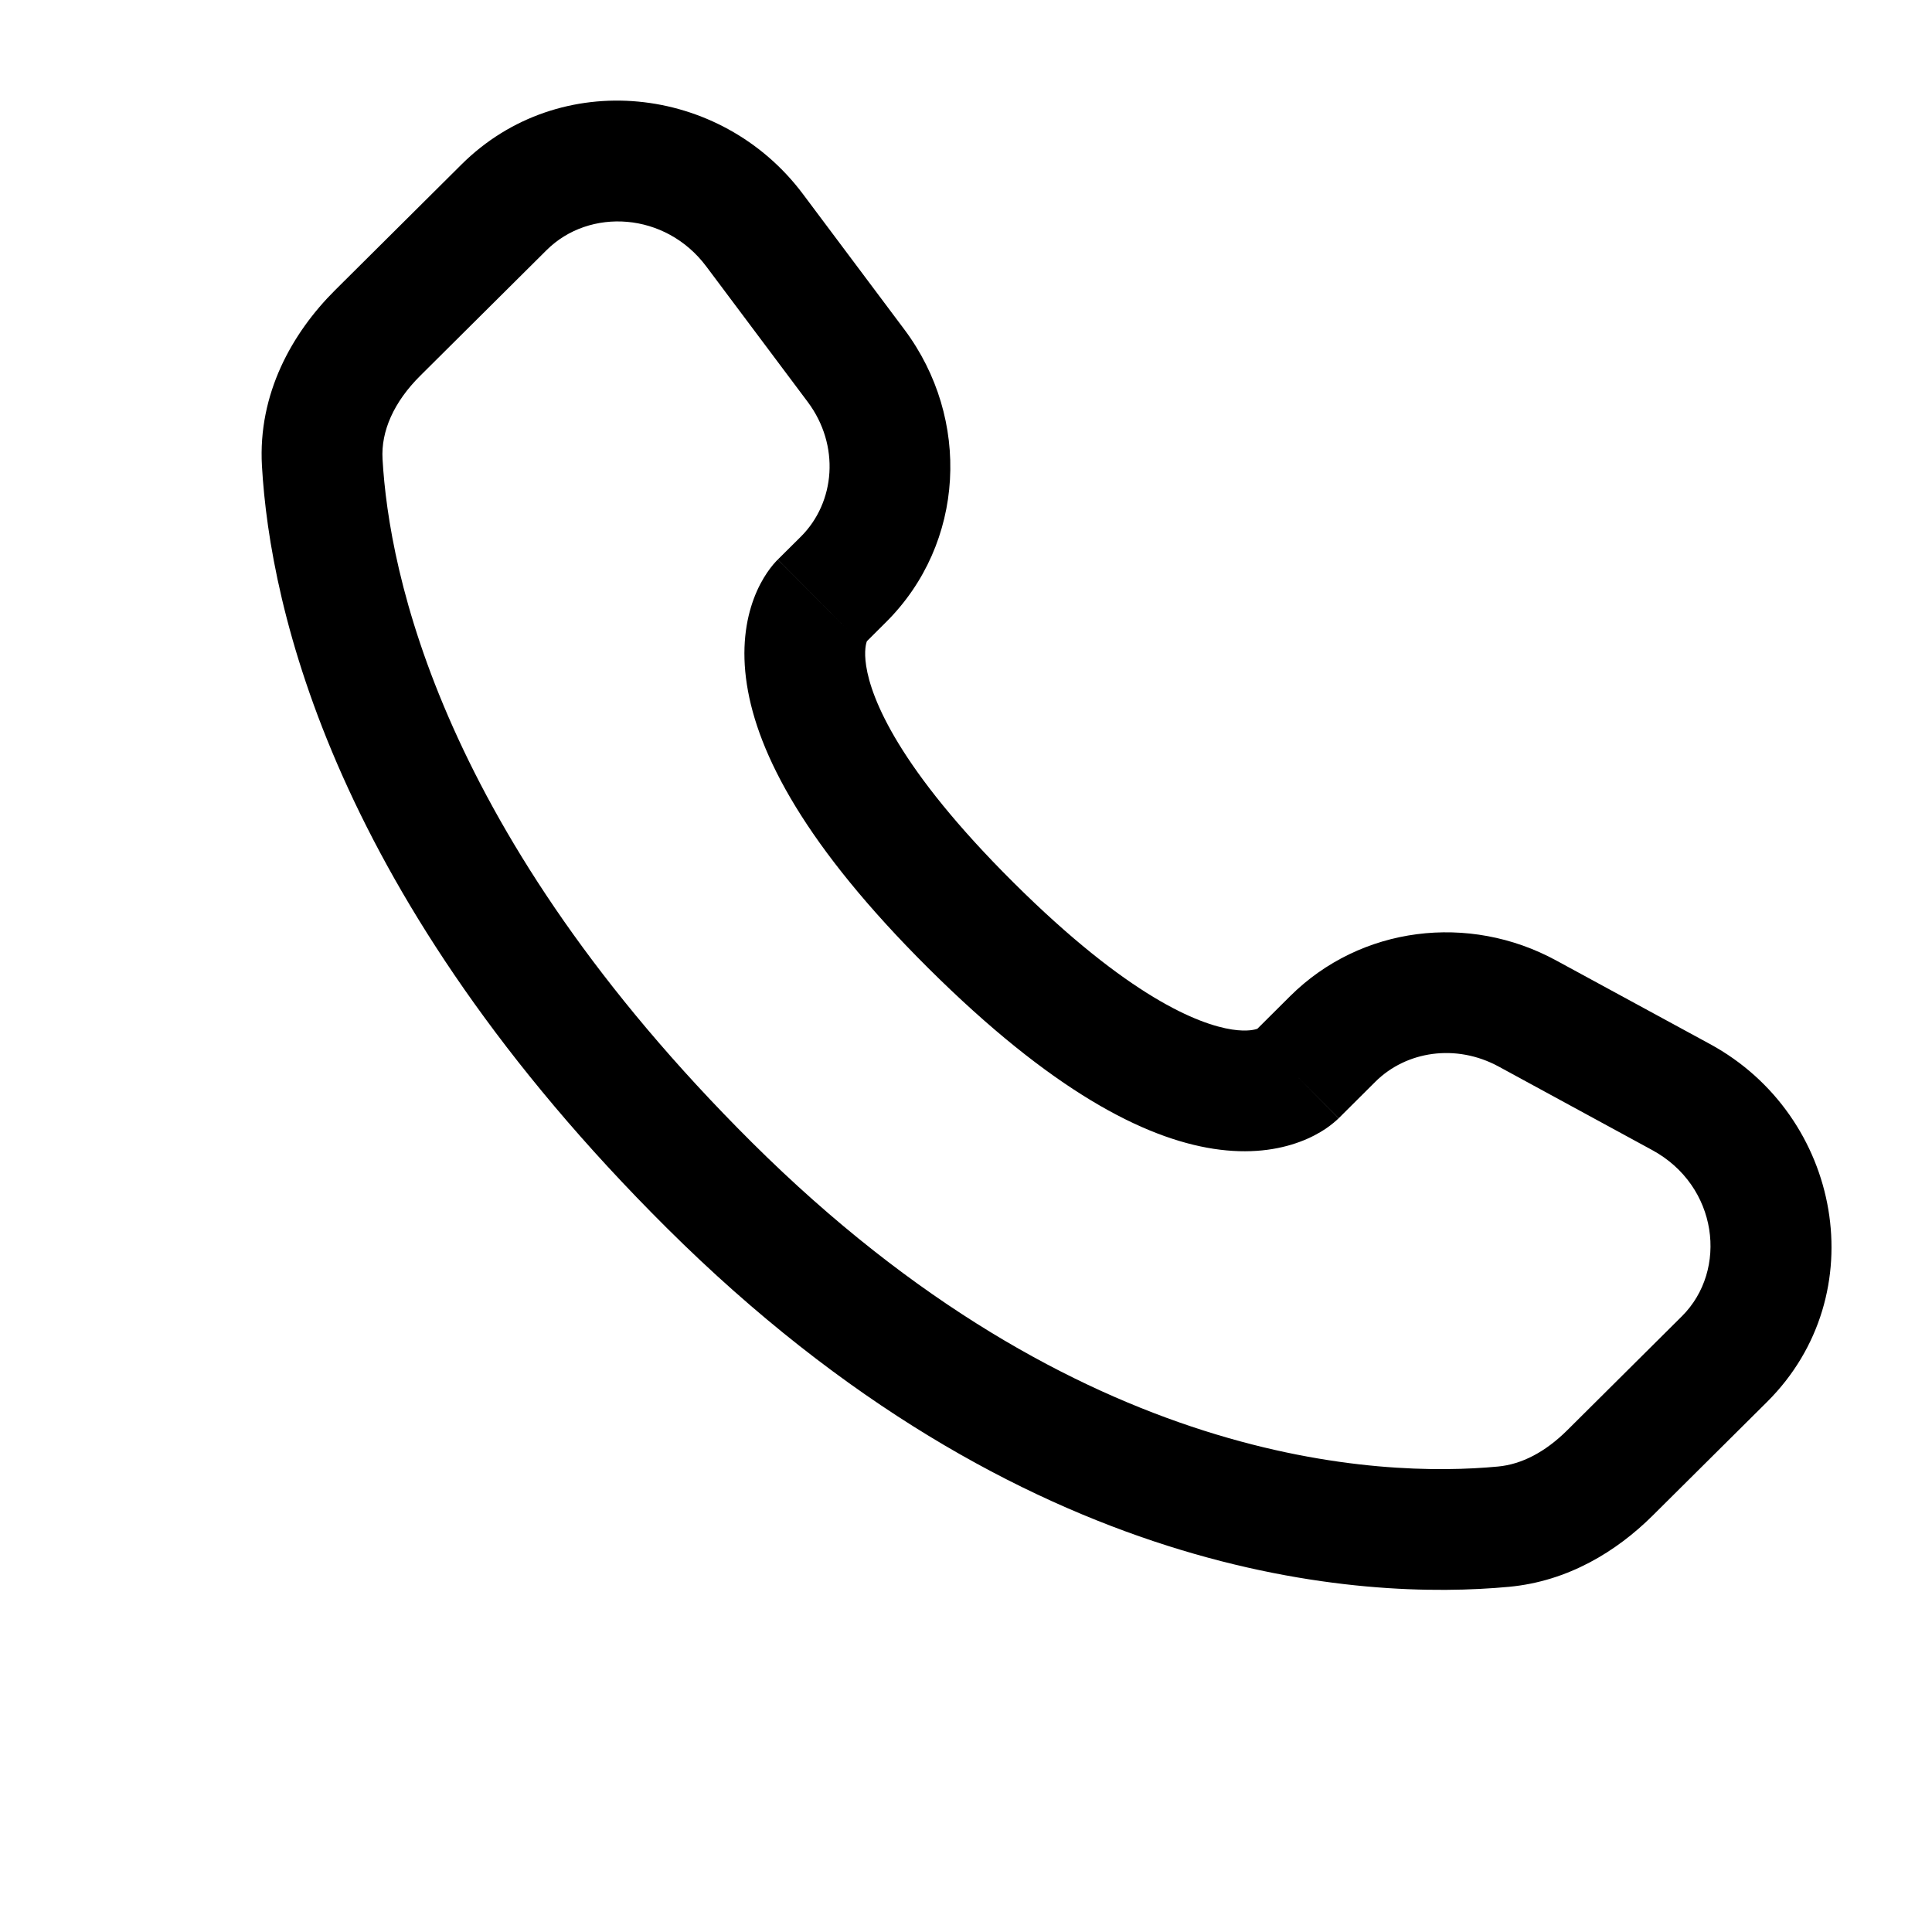
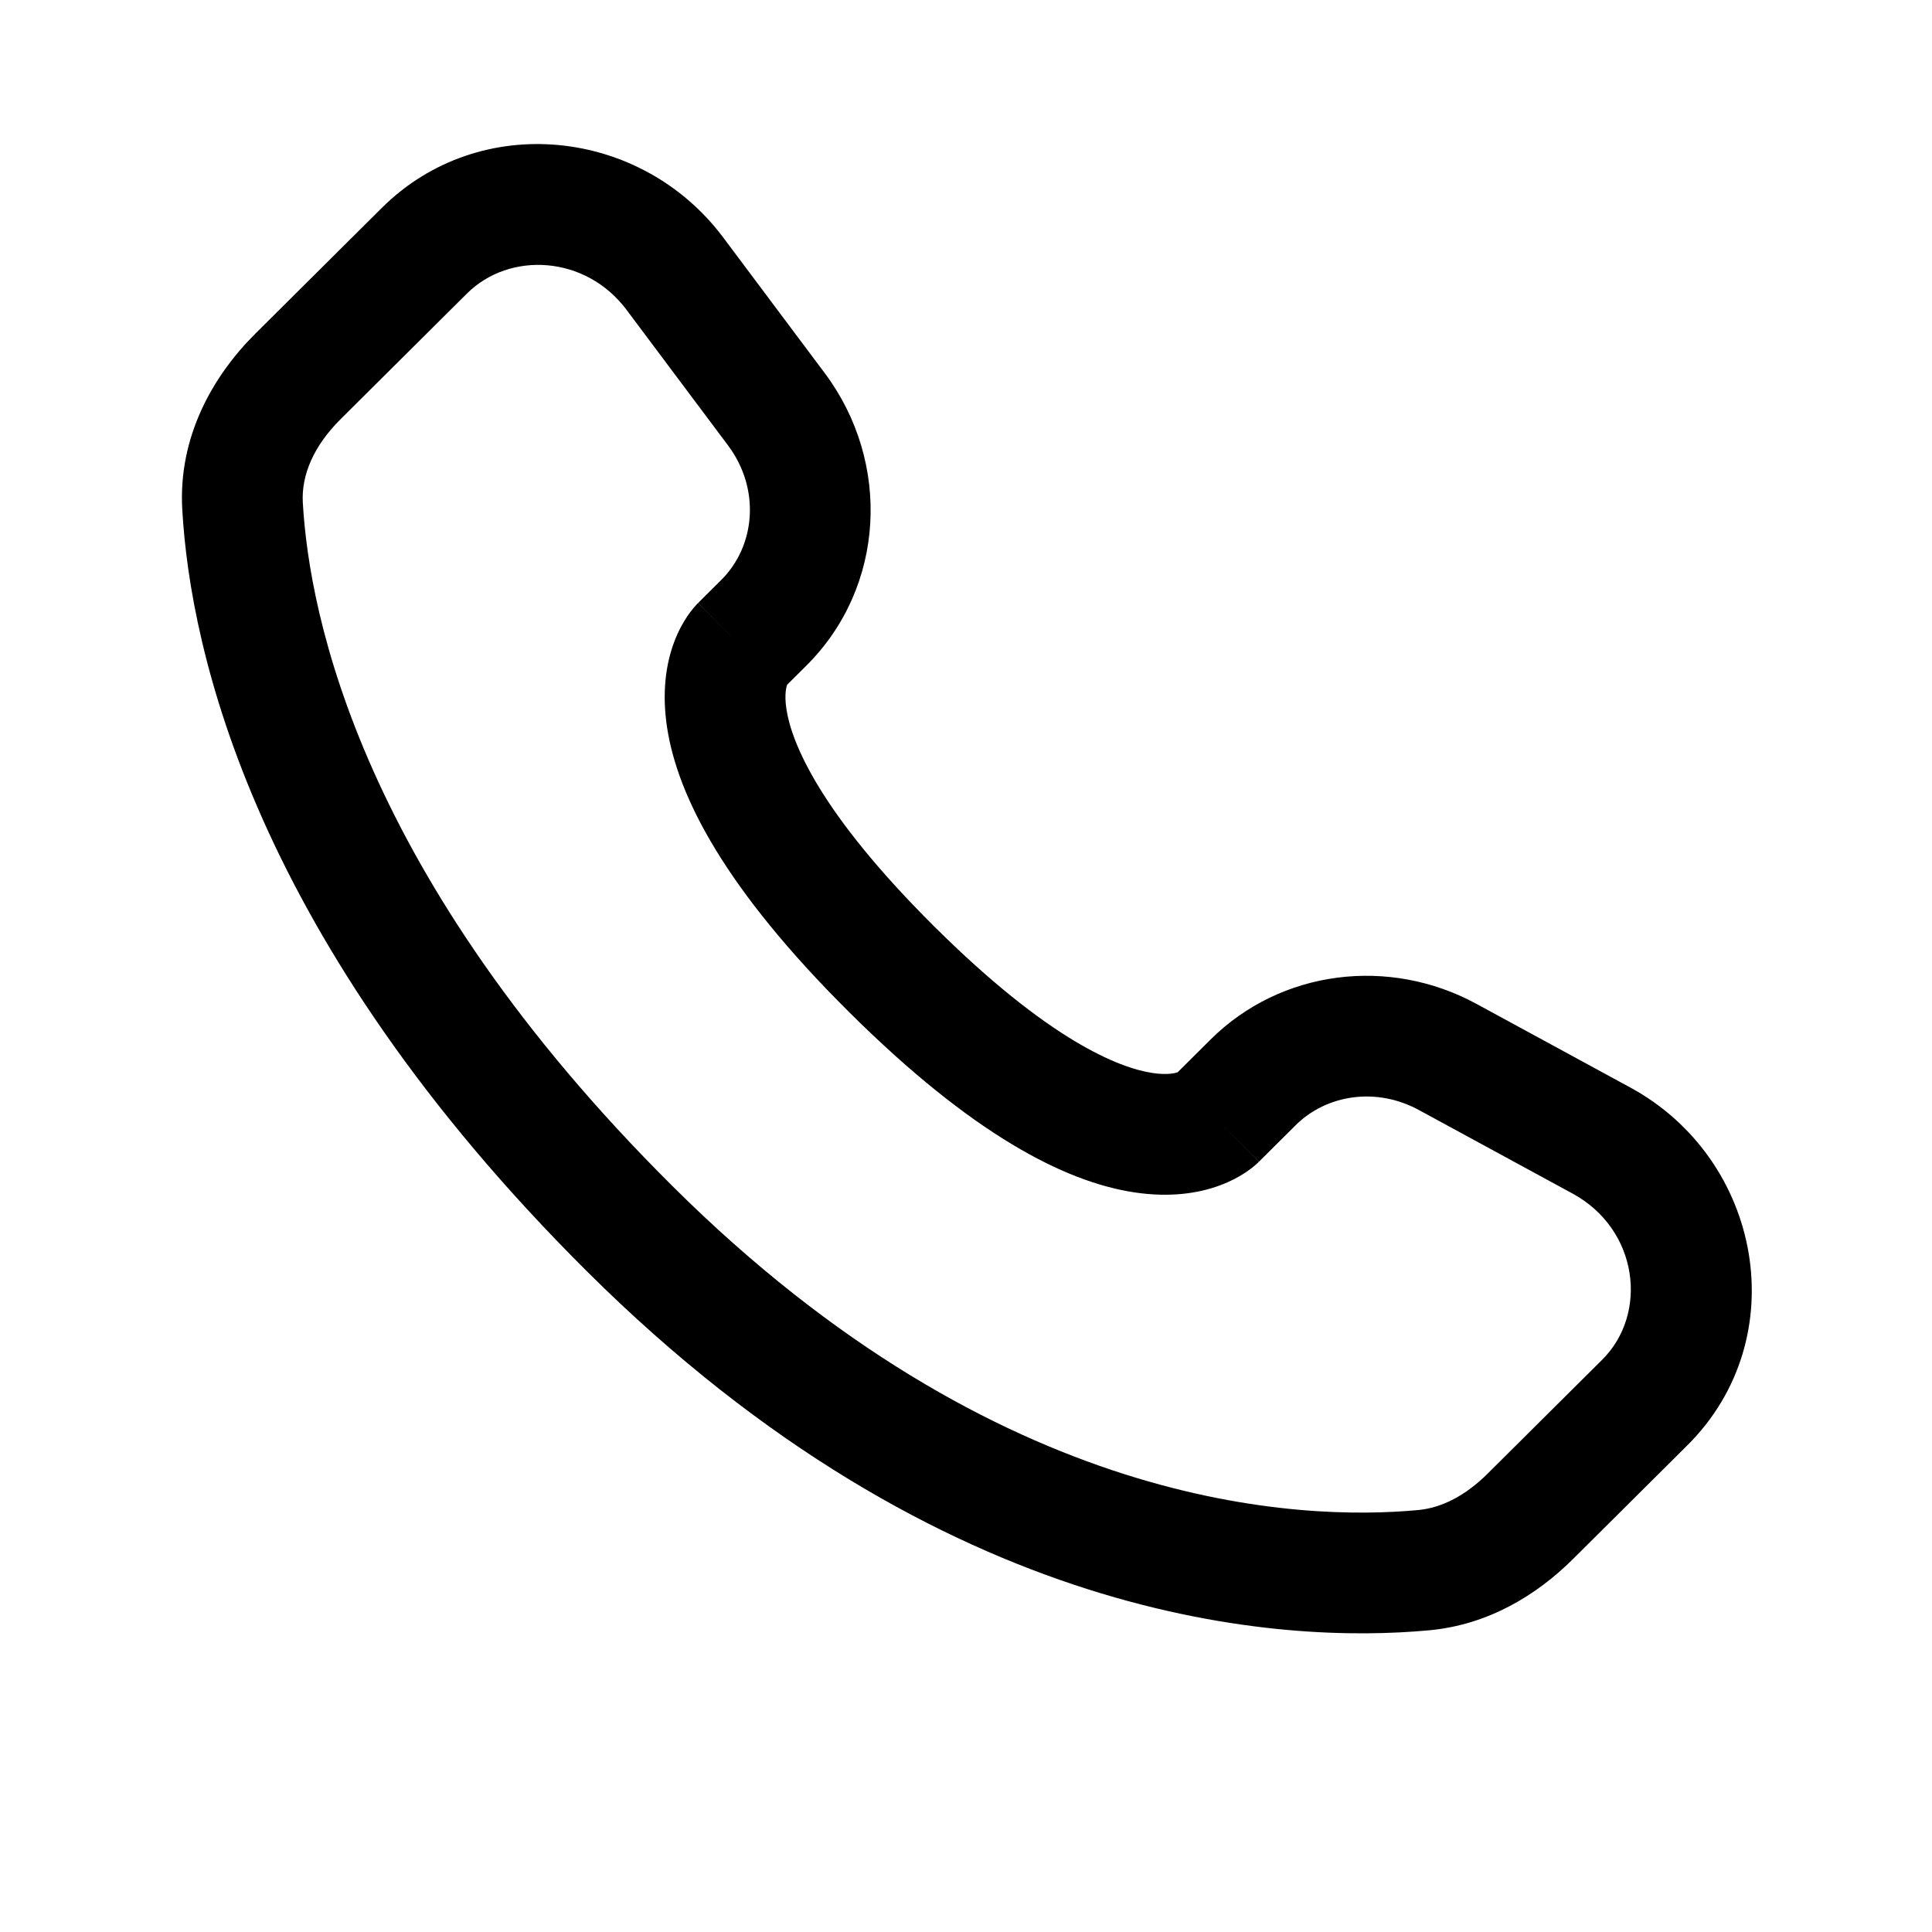
- <svg xmlns="http://www.w3.org/2000/svg" width="800px" height="800px" viewBox="0 0 24 24" fill="none">
-   <g id="SVGRepo_bgCarrier" stroke-width="0" />
-   <g id="SVGRepo_tracerCarrier" stroke-linecap="round" stroke-linejoin="round" />
-   <g id="SVGRepo_iconCarrier">
-     <path d="M16.101 13.359L15.572 12.827H15.572L16.101 13.359ZM16.556 12.906L17.085 13.438H17.085L16.556 12.906ZM18.973 12.589L18.615 13.248L18.973 12.589ZM20.883 13.628L20.525 14.287L20.883 13.628ZM21.422 16.883L21.951 17.415L21.422 16.883ZM20.001 18.295L19.472 17.764L20.001 18.295ZM18.676 18.965L18.746 19.712H18.746L18.676 18.965ZM8.815 14.727L9.344 14.195L8.815 14.727ZM4.003 5.746L3.254 5.788L3.254 5.788L4.003 5.746ZM10.477 7.197L11.006 7.729H11.006L10.477 7.197ZM10.634 4.543L11.235 4.094L10.634 4.543ZM9.373 2.859L8.773 3.309V3.309L9.373 2.859ZM6.261 2.575L6.79 3.107H6.79L6.261 2.575ZM4.692 4.136L4.163 3.604H4.163L4.692 4.136ZM12.063 11.497L12.592 10.965L12.063 11.497ZM16.63 13.891L17.085 13.438L16.027 12.374L15.572 12.827L16.63 13.891ZM18.615 13.248L20.525 14.287L21.241 12.969L19.331 11.931L18.615 13.248ZM20.893 16.351L19.472 17.764L20.53 18.827L21.951 17.415L20.893 16.351ZM18.607 18.218C17.157 18.354 13.406 18.233 9.344 14.195L8.287 15.258C12.719 19.665 16.937 19.881 18.746 19.712L18.607 18.218ZM9.344 14.195C5.473 10.345 4.832 7.108 4.752 5.703L3.254 5.788C3.355 7.556 4.149 11.144 8.287 15.258L9.344 14.195ZM10.72 8.014L11.006 7.729L9.949 6.666L9.662 6.951L10.72 8.014ZM11.235 4.094L9.974 2.41L8.773 3.309L10.034 4.993L11.235 4.094ZM5.733 2.043L4.163 3.604L5.221 4.667L6.79 3.107L5.733 2.043ZM10.191 7.483C9.662 6.951 9.661 6.951 9.66 6.952C9.66 6.952 9.659 6.953 9.659 6.954C9.658 6.955 9.657 6.956 9.656 6.957C9.654 6.959 9.652 6.961 9.65 6.963C9.645 6.968 9.641 6.972 9.636 6.978C9.626 6.988 9.616 7 9.604 7.014C9.582 7.041 9.556 7.074 9.529 7.114C9.475 7.194 9.416 7.299 9.366 7.432C9.264 7.703 9.209 8.061 9.278 8.503C9.412 9.368 10.008 10.511 11.534 12.029L12.592 10.965C11.163 9.545 10.823 8.681 10.76 8.273C10.73 8.079 10.761 7.984 10.77 7.961C10.775 7.947 10.777 7.946 10.771 7.955C10.768 7.96 10.762 7.967 10.754 7.977C10.75 7.982 10.745 7.988 10.739 7.994C10.736 7.997 10.733 8 10.73 8.004C10.729 8.005 10.727 8.007 10.725 8.009C10.724 8.01 10.723 8.011 10.722 8.012C10.722 8.012 10.721 8.013 10.721 8.013C10.72 8.014 10.72 8.014 10.191 7.483ZM11.534 12.029C13.061 13.547 14.21 14.138 15.076 14.271C15.519 14.339 15.876 14.285 16.147 14.184C16.28 14.135 16.386 14.076 16.466 14.023C16.506 13.996 16.539 13.97 16.566 13.948C16.58 13.937 16.592 13.926 16.602 13.917C16.608 13.912 16.613 13.907 16.617 13.903C16.619 13.901 16.622 13.899 16.624 13.897C16.625 13.896 16.626 13.895 16.627 13.894C16.627 13.893 16.628 13.893 16.628 13.892C16.629 13.892 16.63 13.891 16.101 13.359C15.572 12.827 15.573 12.826 15.573 12.826C15.573 12.826 15.574 12.825 15.575 12.824C15.576 12.823 15.576 12.823 15.577 12.822C15.579 12.82 15.581 12.818 15.583 12.817C15.586 12.813 15.589 12.81 15.593 12.807C15.599 12.802 15.604 12.797 15.609 12.793C15.619 12.785 15.627 12.78 15.631 12.776C15.64 12.77 15.638 12.773 15.624 12.778C15.599 12.788 15.501 12.819 15.304 12.789C14.89 12.725 14.02 12.385 12.592 10.965L11.534 12.029ZM9.974 2.41C8.954 1.048 6.95 0.833 5.733 2.043L6.79 3.107C7.322 2.578 8.266 2.632 8.773 3.309L9.974 2.41ZM4.752 5.703C4.732 5.357 4.891 4.995 5.221 4.667L4.163 3.604C3.626 4.138 3.203 4.894 3.254 5.788L4.752 5.703ZM19.472 17.764C19.198 18.037 18.903 18.191 18.607 18.218L18.746 19.712C19.48 19.643 20.082 19.272 20.53 18.827L19.472 17.764ZM11.006 7.729C11.991 6.75 12.064 5.202 11.235 4.094L10.034 4.993C10.437 5.532 10.377 6.239 9.949 6.666L11.006 7.729ZM20.525 14.287C21.343 14.732 21.47 15.777 20.893 16.351L21.951 17.415C23.291 16.082 22.878 13.858 21.241 12.969L20.525 14.287ZM17.085 13.438C17.469 13.056 18.087 12.962 18.615 13.248L19.331 11.931C18.247 11.341 16.903 11.504 16.027 12.374L17.085 13.438Z" fill="#000000" />
+ <svg xmlns="http://www.w3.org/2000/svg" width="800" height="800" viewBox="0 0 800 800">
+   <g id="SVGRepoiconCarrier">
+     <path id="Path" fill="#000000" stroke="none" d="M 503.69 463.3 L 486.063 445.573 L 486.063 445.573 L 503.69 463.3 Z M 518.873 448.207 L 536.5 465.933 L 536.5 465.933 L 518.873 448.207 Z M 599.427 437.647 L 587.487 459.61 L 599.427 437.647 Z M 663.11 472.267 L 651.17 494.23 L 663.11 472.267 Z M 681.057 580.767 L 698.683 598.493 L 681.057 580.767 Z M 633.703 627.847 L 616.077 610.12 L 633.703 627.847 Z M 589.543 650.17 L 591.863 675.063 L 591.863 675.063 L 589.543 650.17 Z M 260.845 508.887 L 278.473 491.157 L 260.845 508.887 Z M 100.43 209.52 L 75.47 210.939 L 75.47 210.939 L 100.43 209.52 Z M 316.25 257.913 L 333.877 275.641 L 333.877 275.641 L 316.25 257.913 Z M 321.473 169.449 L 341.487 154.467 L 321.473 169.449 Z M 279.442 113.303 L 259.429 128.285 L 259.429 128.285 L 279.442 113.303 Z M 175.715 103.828 L 193.342 121.556 L 193.342 121.556 L 175.715 103.828 Z M 123.395 155.851 L 105.768 138.123 L 105.768 138.123 L 123.395 155.851 Z M 369.103 401.24 L 386.73 383.513 L 369.103 401.24 Z M 521.317 481.03 L 536.5 465.933 L 501.243 430.477 L 486.063 445.573 L 521.317 481.03 Z M 587.487 459.61 L 651.17 494.23 L 675.05 450.303 L 611.367 415.683 L 587.487 459.61 Z M 663.43 563.037 L 616.077 610.12 L 651.33 645.577 L 698.683 598.493 L 663.43 563.037 Z M 587.223 625.28 C 538.893 629.783 413.853 625.77 278.473 491.157 L 243.218 526.613 C 390.953 673.51 531.563 680.683 591.863 675.063 L 587.223 625.28 Z M 278.473 491.157 C 149.427 362.843 128.05 254.922 125.389 208.102 L 75.47 210.939 C 78.819 269.866 105.288 389.467 243.218 526.613 L 278.473 491.157 Z M 324.317 285.147 L 333.877 275.641 L 298.623 240.185 L 289.063 249.691 L 324.317 285.147 Z M 341.487 154.467 L 299.455 98.32 L 259.429 128.285 L 301.46 184.432 L 341.487 154.467 Z M 158.088 86.1 L 105.768 138.123 L 141.022 173.579 L 193.342 121.556 L 158.088 86.1 Z M 306.69 267.419 C 289.063 249.691 289.039 249.715 289.015 249.739 C 289.007 249.747 288.983 249.771 288.967 249.787 C 288.934 249.82 288.901 249.854 288.867 249.888 C 288.799 249.957 288.729 250.029 288.657 250.103 C 288.513 250.253 288.36 250.415 288.2 250.59 C 287.878 250.939 287.525 251.338 287.147 251.789 C 286.391 252.691 285.535 253.801 284.635 255.129 C 282.831 257.792 280.865 261.313 279.196 265.741 C 275.792 274.776 273.967 286.687 276.255 301.435 C 280.73 330.278 300.593 368.377 351.477 418.97 L 386.73 383.513 C 339.113 336.166 327.77 307.353 325.663 293.77 C 324.66 287.305 325.7 284.124 325.987 283.37 C 326.16 282.904 326.243 282.857 326.03 283.175 C 325.923 283.331 325.747 283.574 325.47 283.903 C 325.333 284.067 325.17 284.253 324.98 284.46 C 324.883 284.564 324.783 284.673 324.67 284.787 C 324.617 284.845 324.56 284.903 324.5 284.963 C 324.47 284.993 324.44 285.023 324.41 285.054 C 324.397 285.069 324.373 285.093 324.363 285.1 C 324.34 285.124 324.317 285.147 306.69 267.419 Z M 351.477 418.97 C 402.377 469.58 440.653 489.277 469.543 493.71 C 484.307 495.973 496.21 494.167 505.24 490.803 C 509.667 489.153 513.193 487.21 515.86 485.423 C 517.193 484.53 518.307 483.68 519.21 482.93 C 519.663 482.557 520.063 482.207 520.413 481.887 C 520.59 481.727 520.753 481.577 520.903 481.433 C 520.98 481.36 521.05 481.29 521.12 481.223 C 521.153 481.19 521.187 481.157 521.22 481.123 C 521.237 481.107 521.263 481.083 521.27 481.077 C 521.293 481.053 521.317 481.03 503.69 463.3 C 486.063 445.573 486.087 445.55 486.11 445.527 C 486.117 445.52 486.14 445.497 486.157 445.48 C 486.187 445.45 486.217 445.42 486.247 445.39 C 486.31 445.333 486.367 445.277 486.423 445.22 C 486.54 445.11 486.65 445.01 486.753 444.913 C 486.96 444.727 487.147 444.563 487.313 444.43 C 487.64 444.157 487.883 443.983 488.033 443.88 C 488.343 443.673 488.28 443.767 487.787 443.95 C 486.97 444.253 483.7 445.297 477.127 444.287 C 463.35 442.177 434.333 430.843 386.73 383.513 L 351.477 418.97 Z M 299.455 98.32 C 265.478 52.934 198.665 45.752 158.088 86.1 L 193.342 121.556 C 211.065 103.933 242.541 105.727 259.429 128.285 L 299.455 98.32 Z M 125.389 208.102 C 124.734 196.565 130.025 184.513 141.022 173.579 L 105.768 138.123 C 87.857 155.932 73.776 181.142 75.47 210.939 L 125.389 208.102 Z M 616.077 610.12 C 606.917 619.23 597.097 624.36 587.223 625.28 L 591.863 675.063 C 616.35 672.78 636.413 660.41 651.33 645.577 L 616.077 610.12 Z M 333.877 275.641 C 366.693 243.01 369.133 191.397 341.487 154.467 L 301.46 184.432 C 314.91 202.398 312.91 225.979 298.623 240.185 L 333.877 275.641 Z M 651.17 494.23 C 678.43 509.05 682.677 543.897 663.43 563.037 L 698.683 598.493 C 743.36 554.07 729.583 479.947 675.05 450.303 L 651.17 494.23 Z M 536.5 465.933 C 549.3 453.207 569.903 450.053 587.487 459.61 L 611.367 415.683 C 575.247 396.047 530.42 401.47 501.243 430.477 L 536.5 465.933 Z" />
  </g>
</svg>
